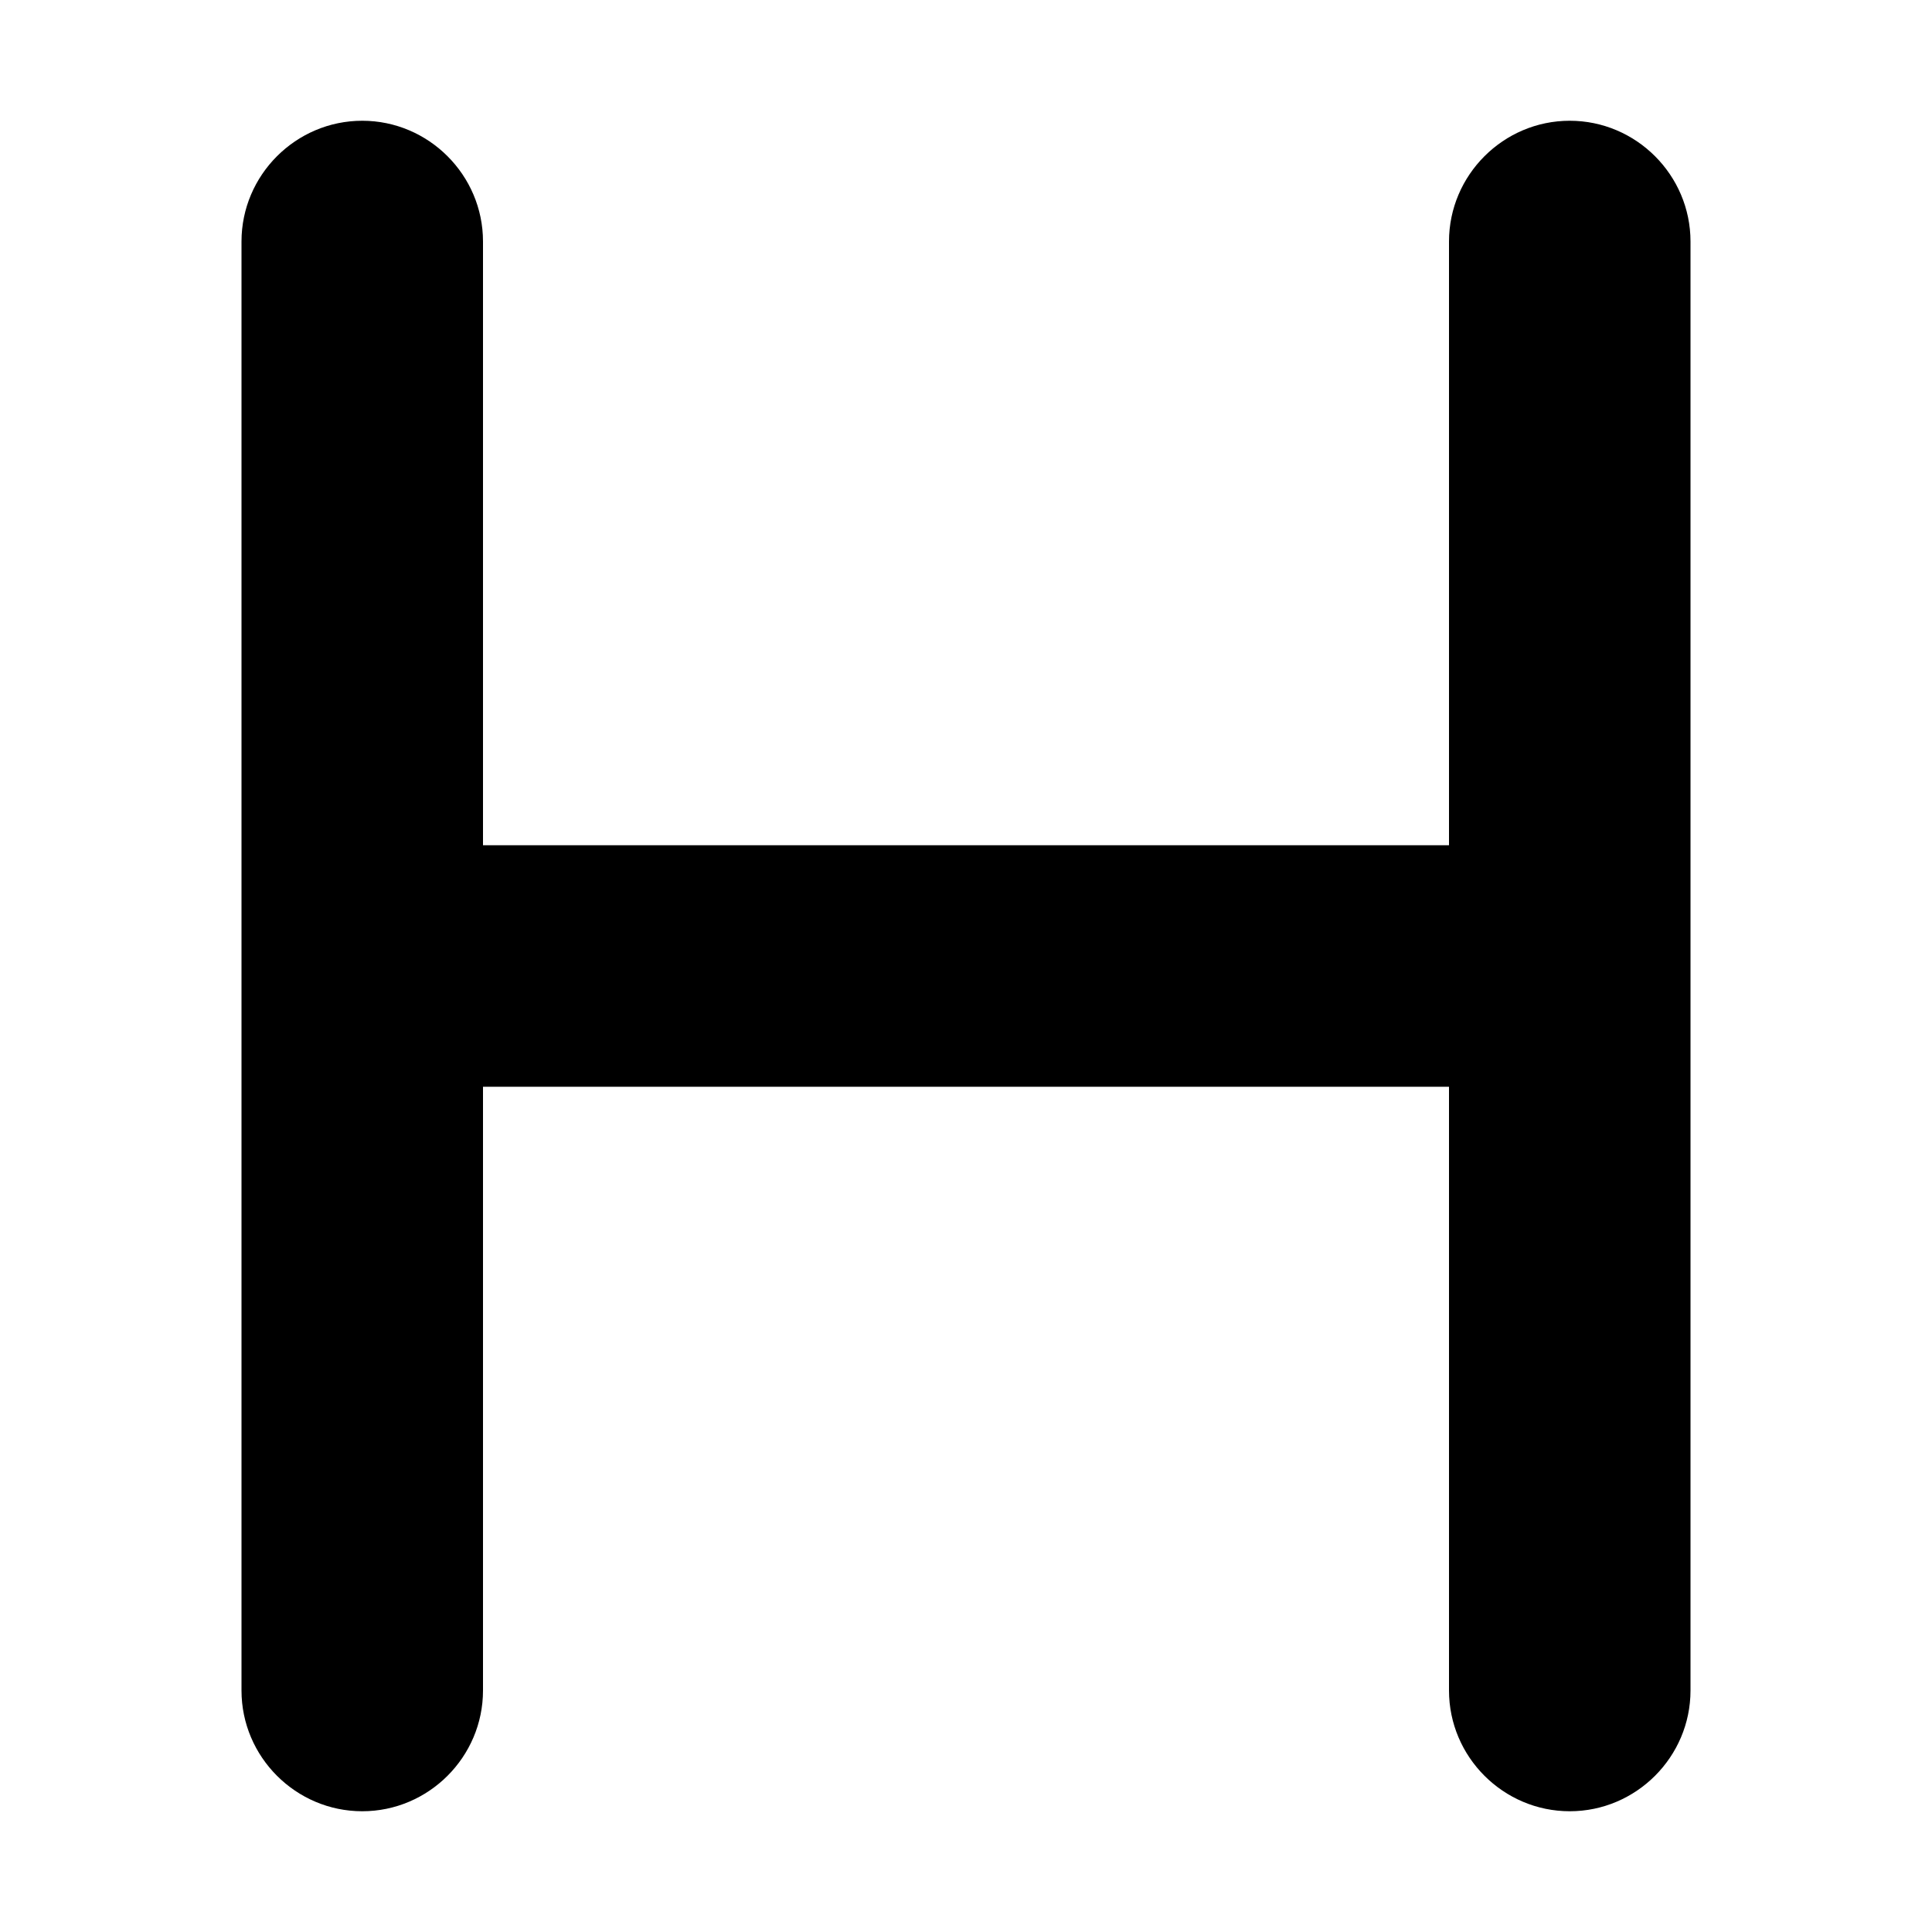
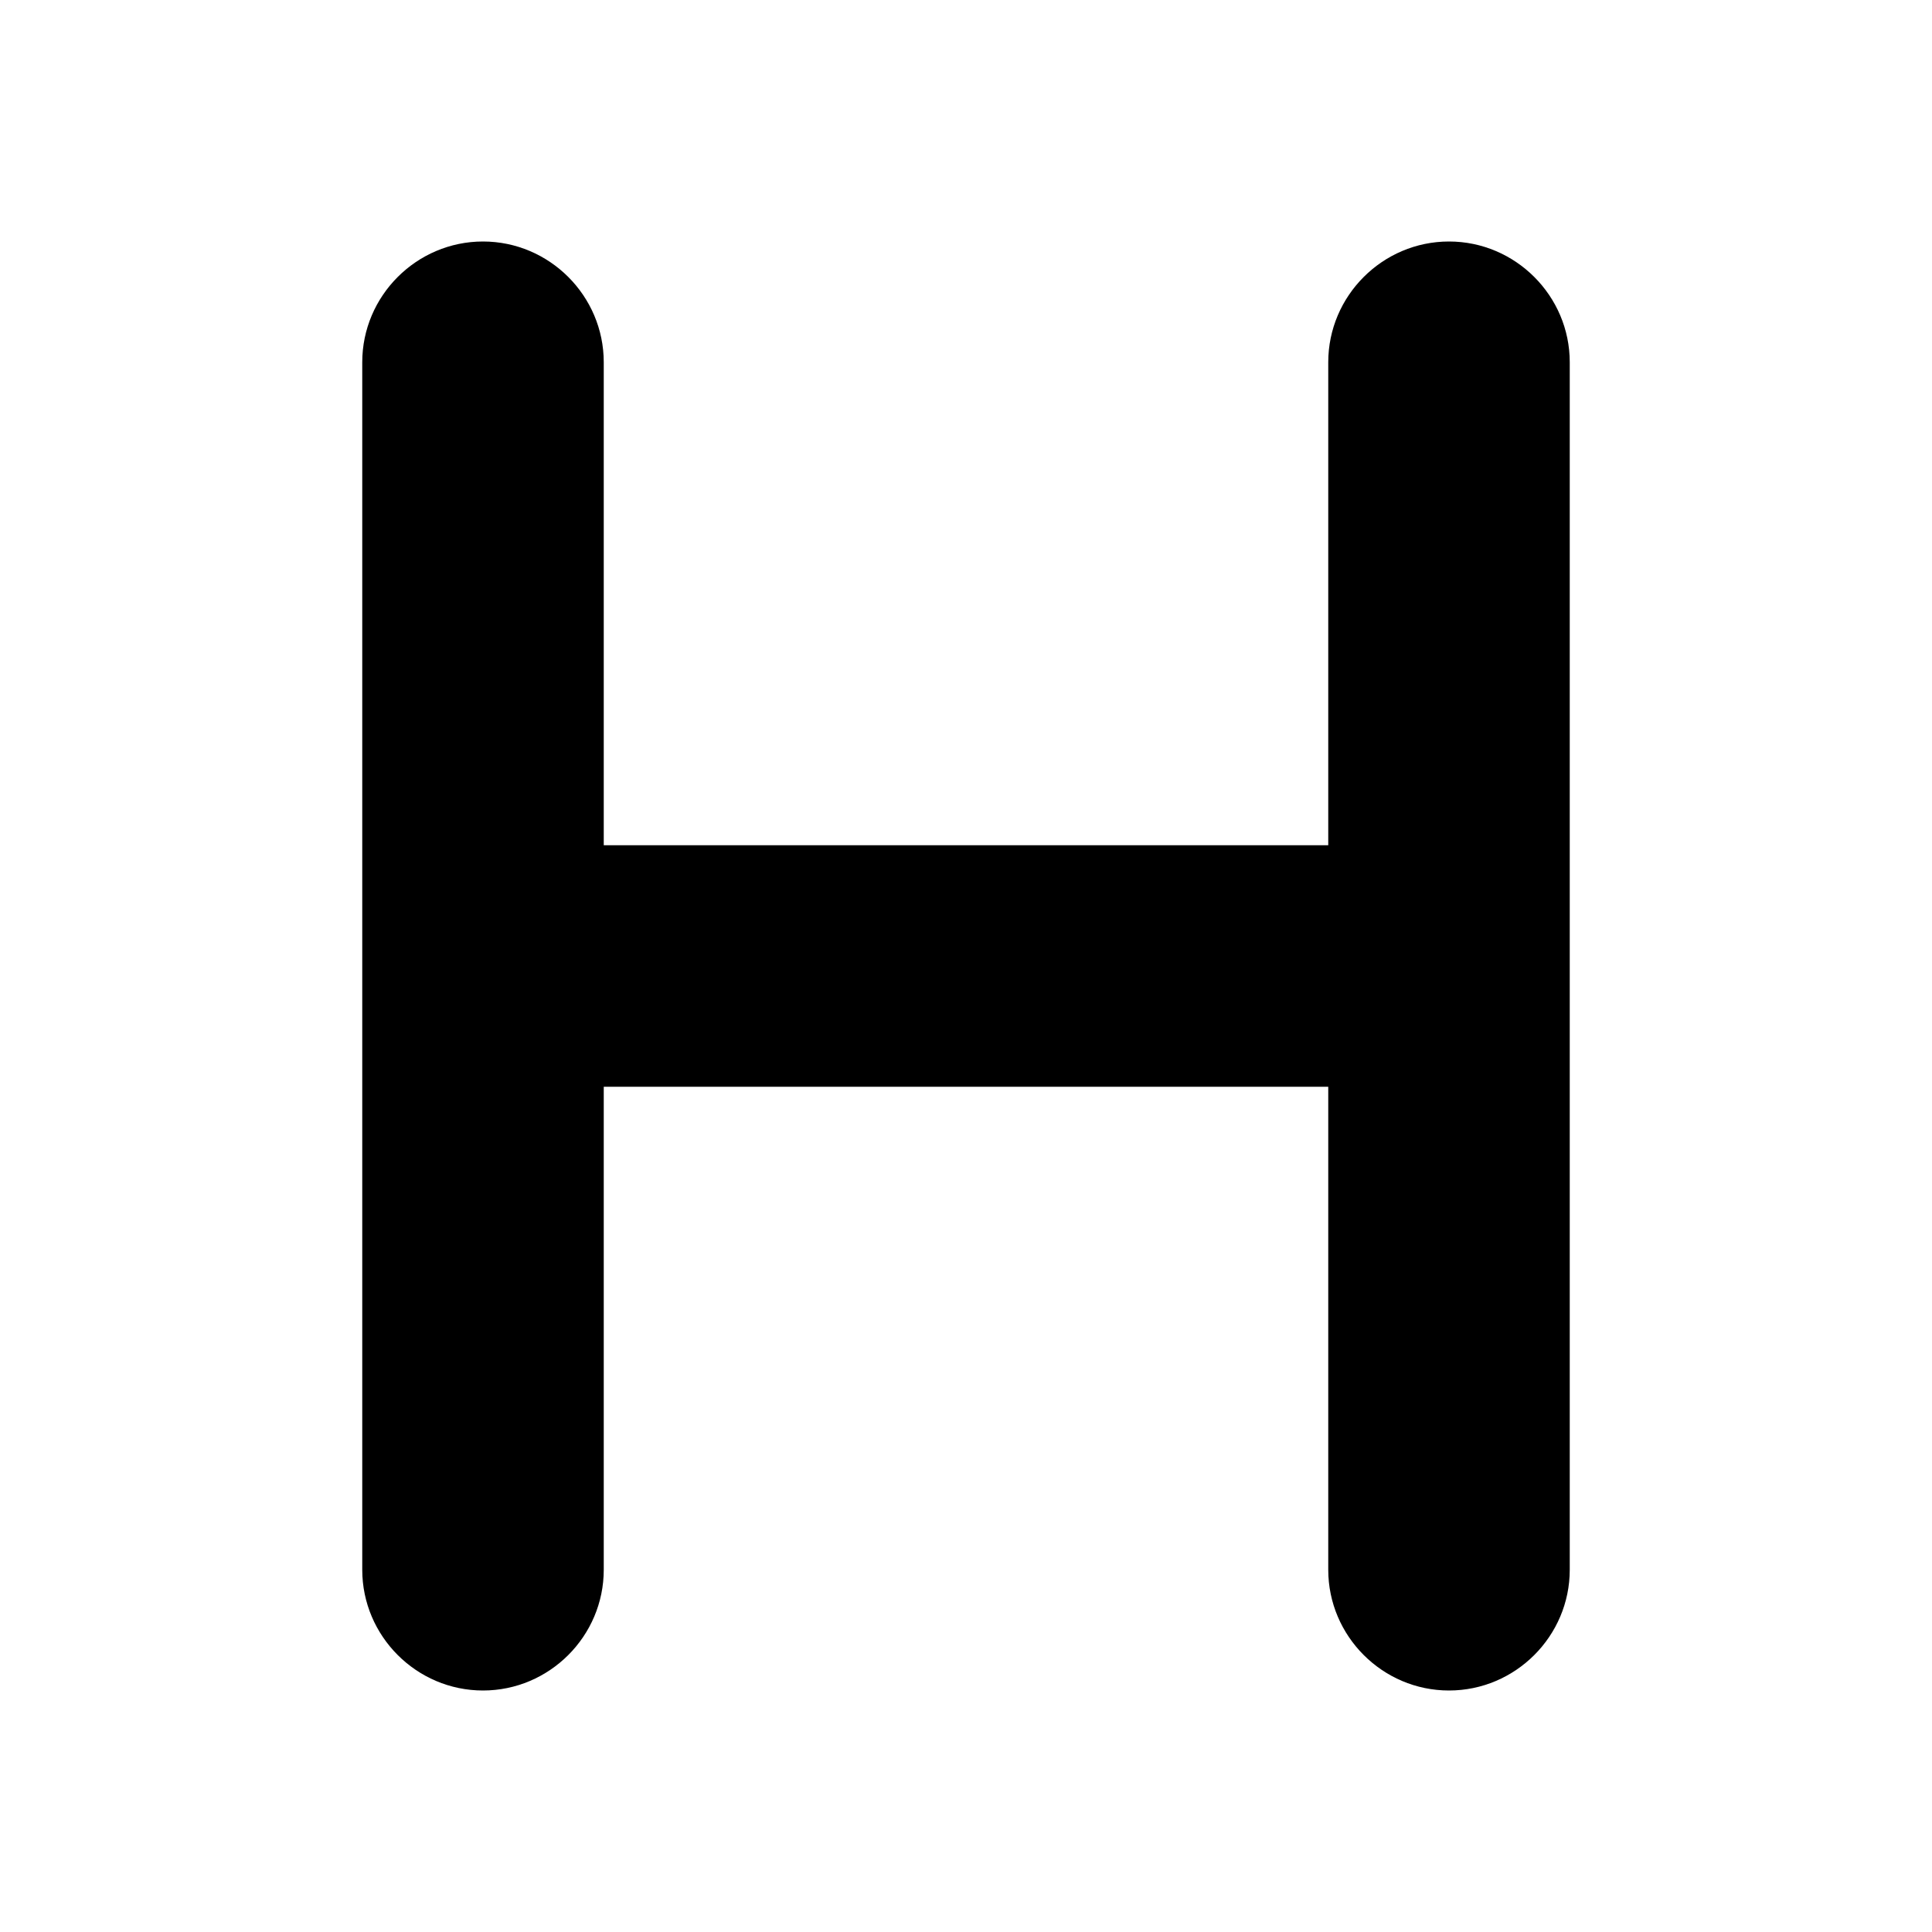
- <svg xmlns="http://www.w3.org/2000/svg" version="1.1" id="Layer_1" x="0px" y="0px" viewBox="0 0 16 16" enable-background="new 0 0 16 16" xml:space="preserve">
-   <g id="header">
-     <g>
-       <path fill-rule="evenodd" clip-rule="evenodd" d="M13,1c-0.55,0-1,0.45-1,1v5H4V2c0-0.55-0.45-1-1-1S2,1.45,2,2v12    c0,0.55,0.45,1,1,1s1-0.45,1-1V9h8v5c0,0.55,0.45,1,1,1s1-0.45,1-1V2C14,1.45,13.55,1,13,1z" />
-     </g>
-   </g>
+ <svg xmlns="http://www.w3.org/2000/svg" width="16" height="16" viewBox="0 0 16 16" fill="none">
+   <path fill-rule="evenodd" clip-rule="evenodd" d="M12 2C11.45 2 11 2.45 11 3V7H5V3C5 2.45 4.55 2 4 2C3.45 2 3 2.45 3 3V13C3 13.55 3.45 14 4 14C4.55 14 5 13.55 5 13V9H11V13C11 13.55 11.45 14 12 14C12.55 14 13 13.55 13 13V3C13 2.45 12.55 2 12 2Z" fill="black" />
</svg>
